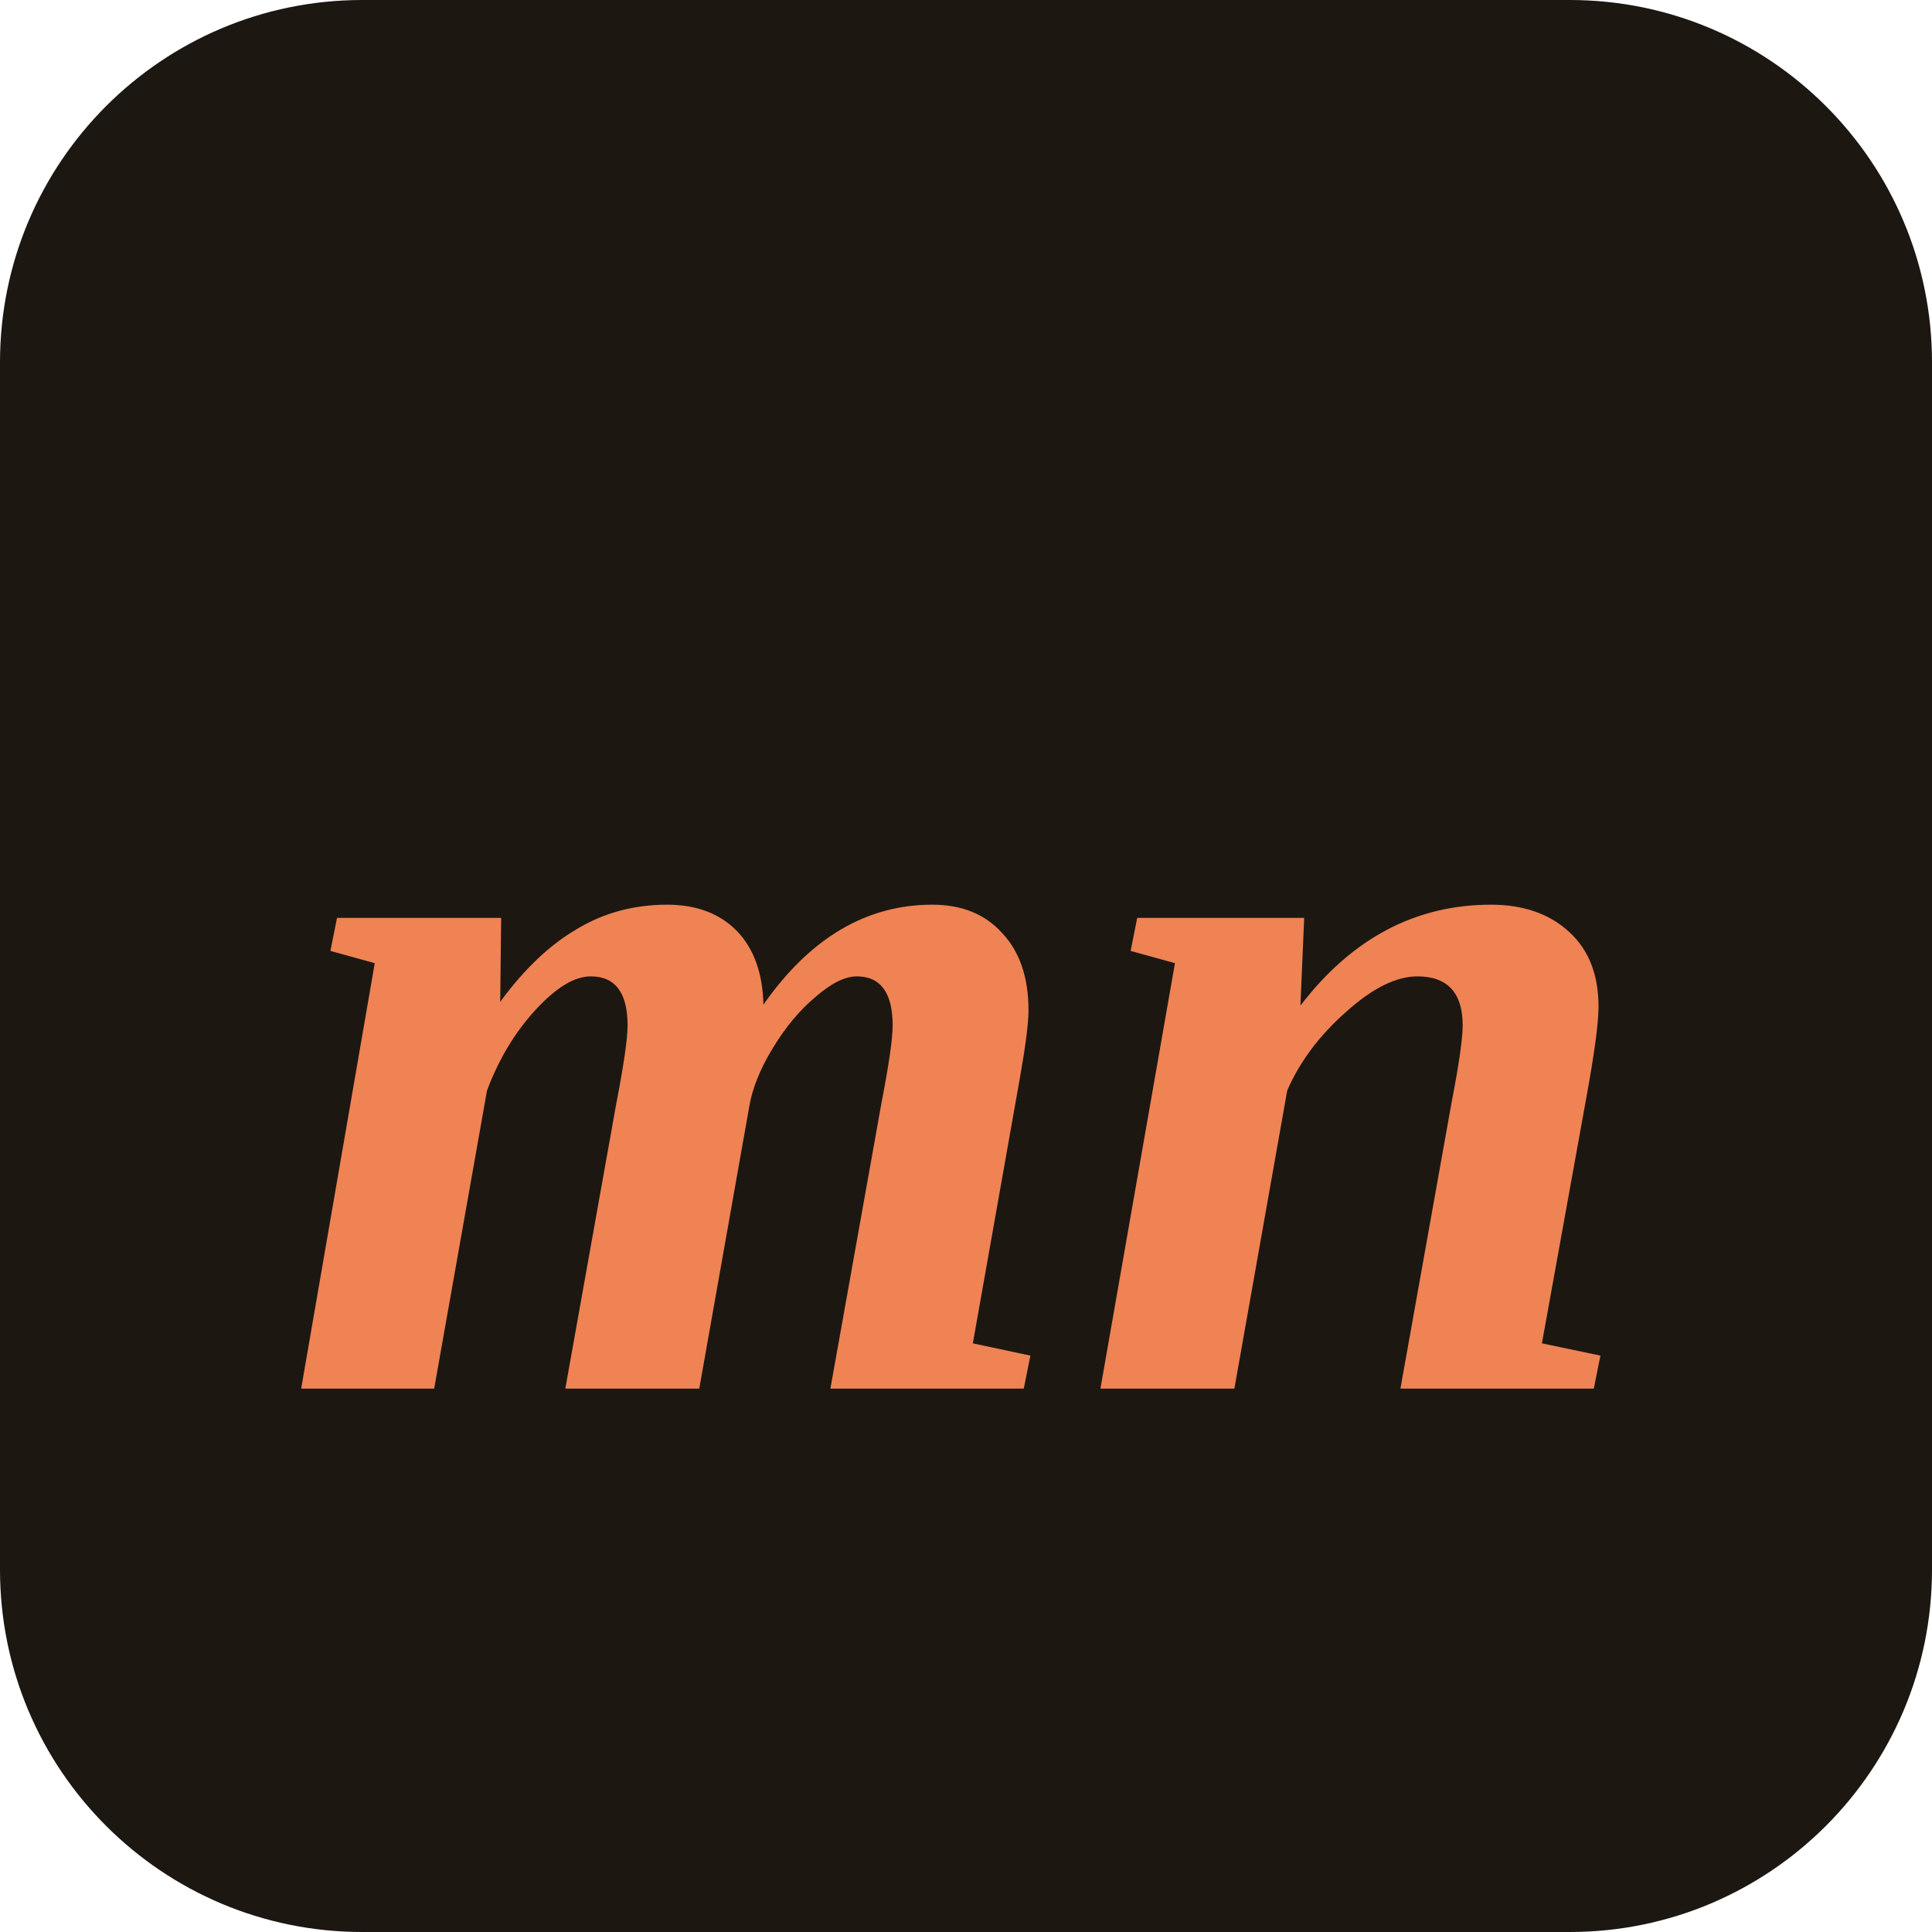
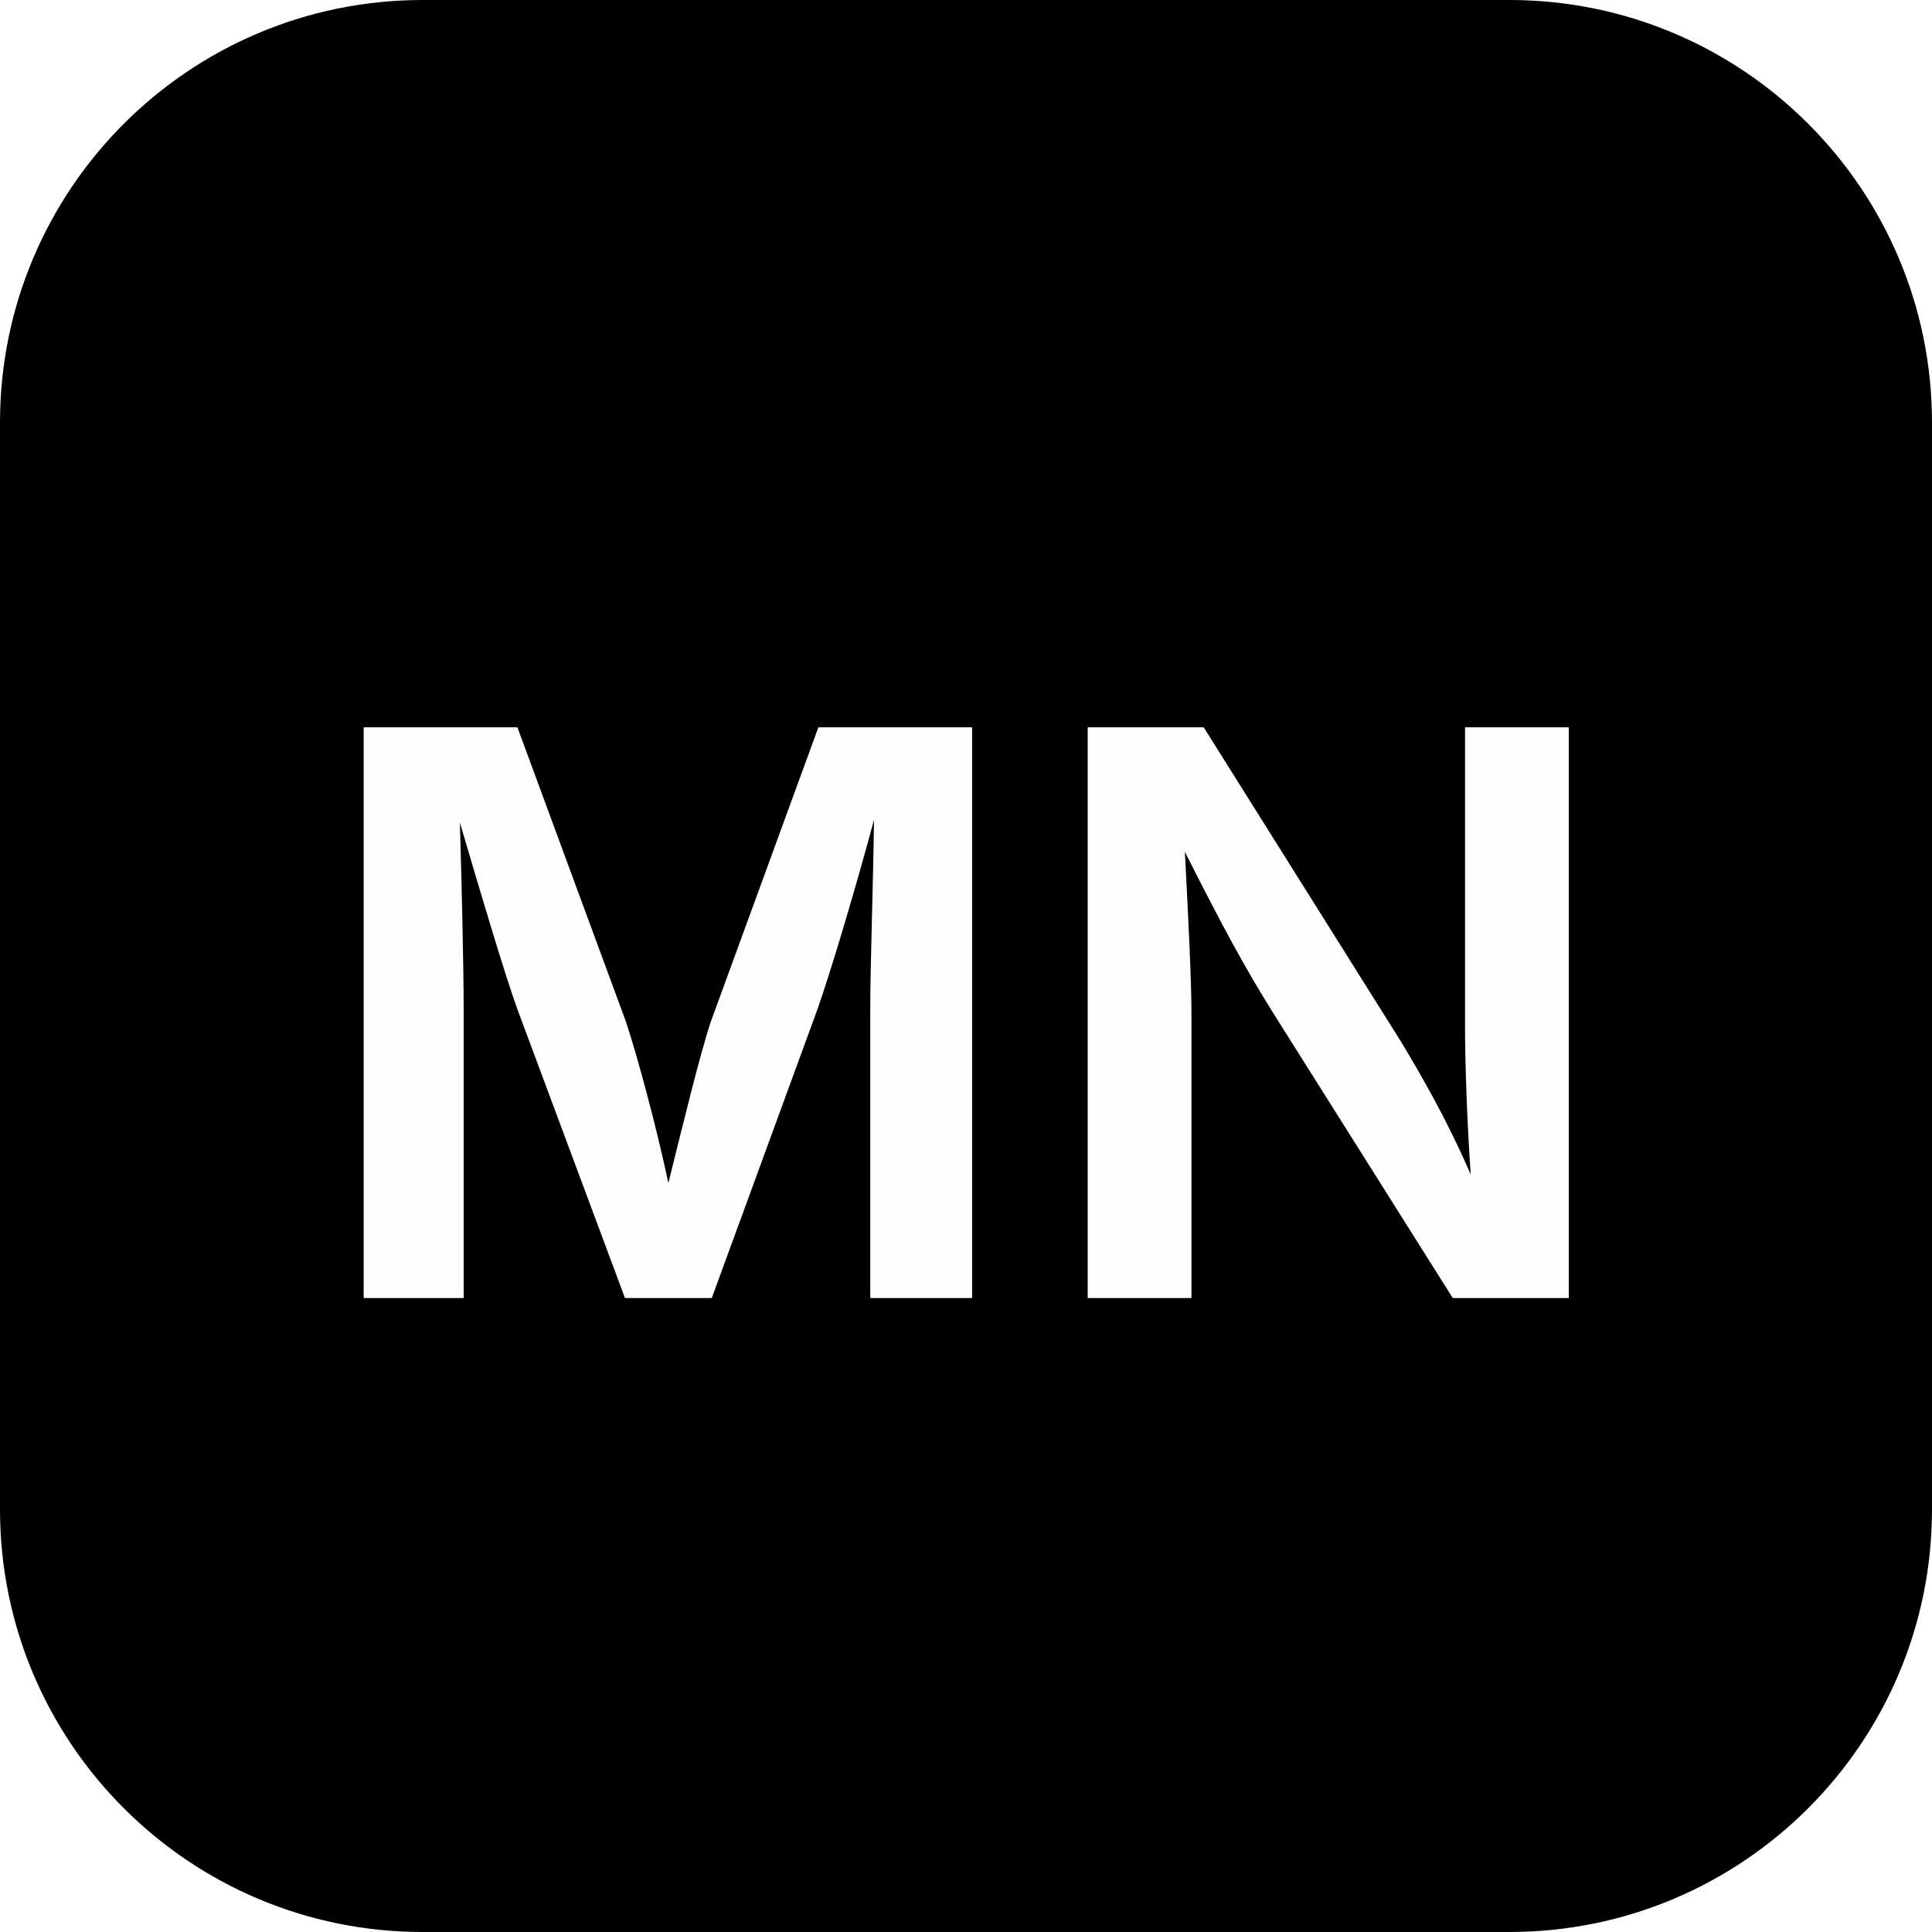
<svg xmlns="http://www.w3.org/2000/svg" width="32" height="32" viewBox="0 0 32 32">
-   <rect width="32" height="32" rx="6" fill="#1d1712" />
-   <text x="16" y="23" text-anchor="middle" font-family="Georgia, 'Times New Roman', serif" font-style="italic" font-weight="600" font-size="17" fill="#ef8354">mn</text>
+   <rect width="32" height="32" rx="7" fill="#000000" />
+   <text x="16" y="21.5" text-anchor="middle" font-family="system-ui, -apple-system, 'Segoe UI', sans-serif" font-weight="600" font-size="13" fill="#FDFDFD">MN</text>
</svg>
